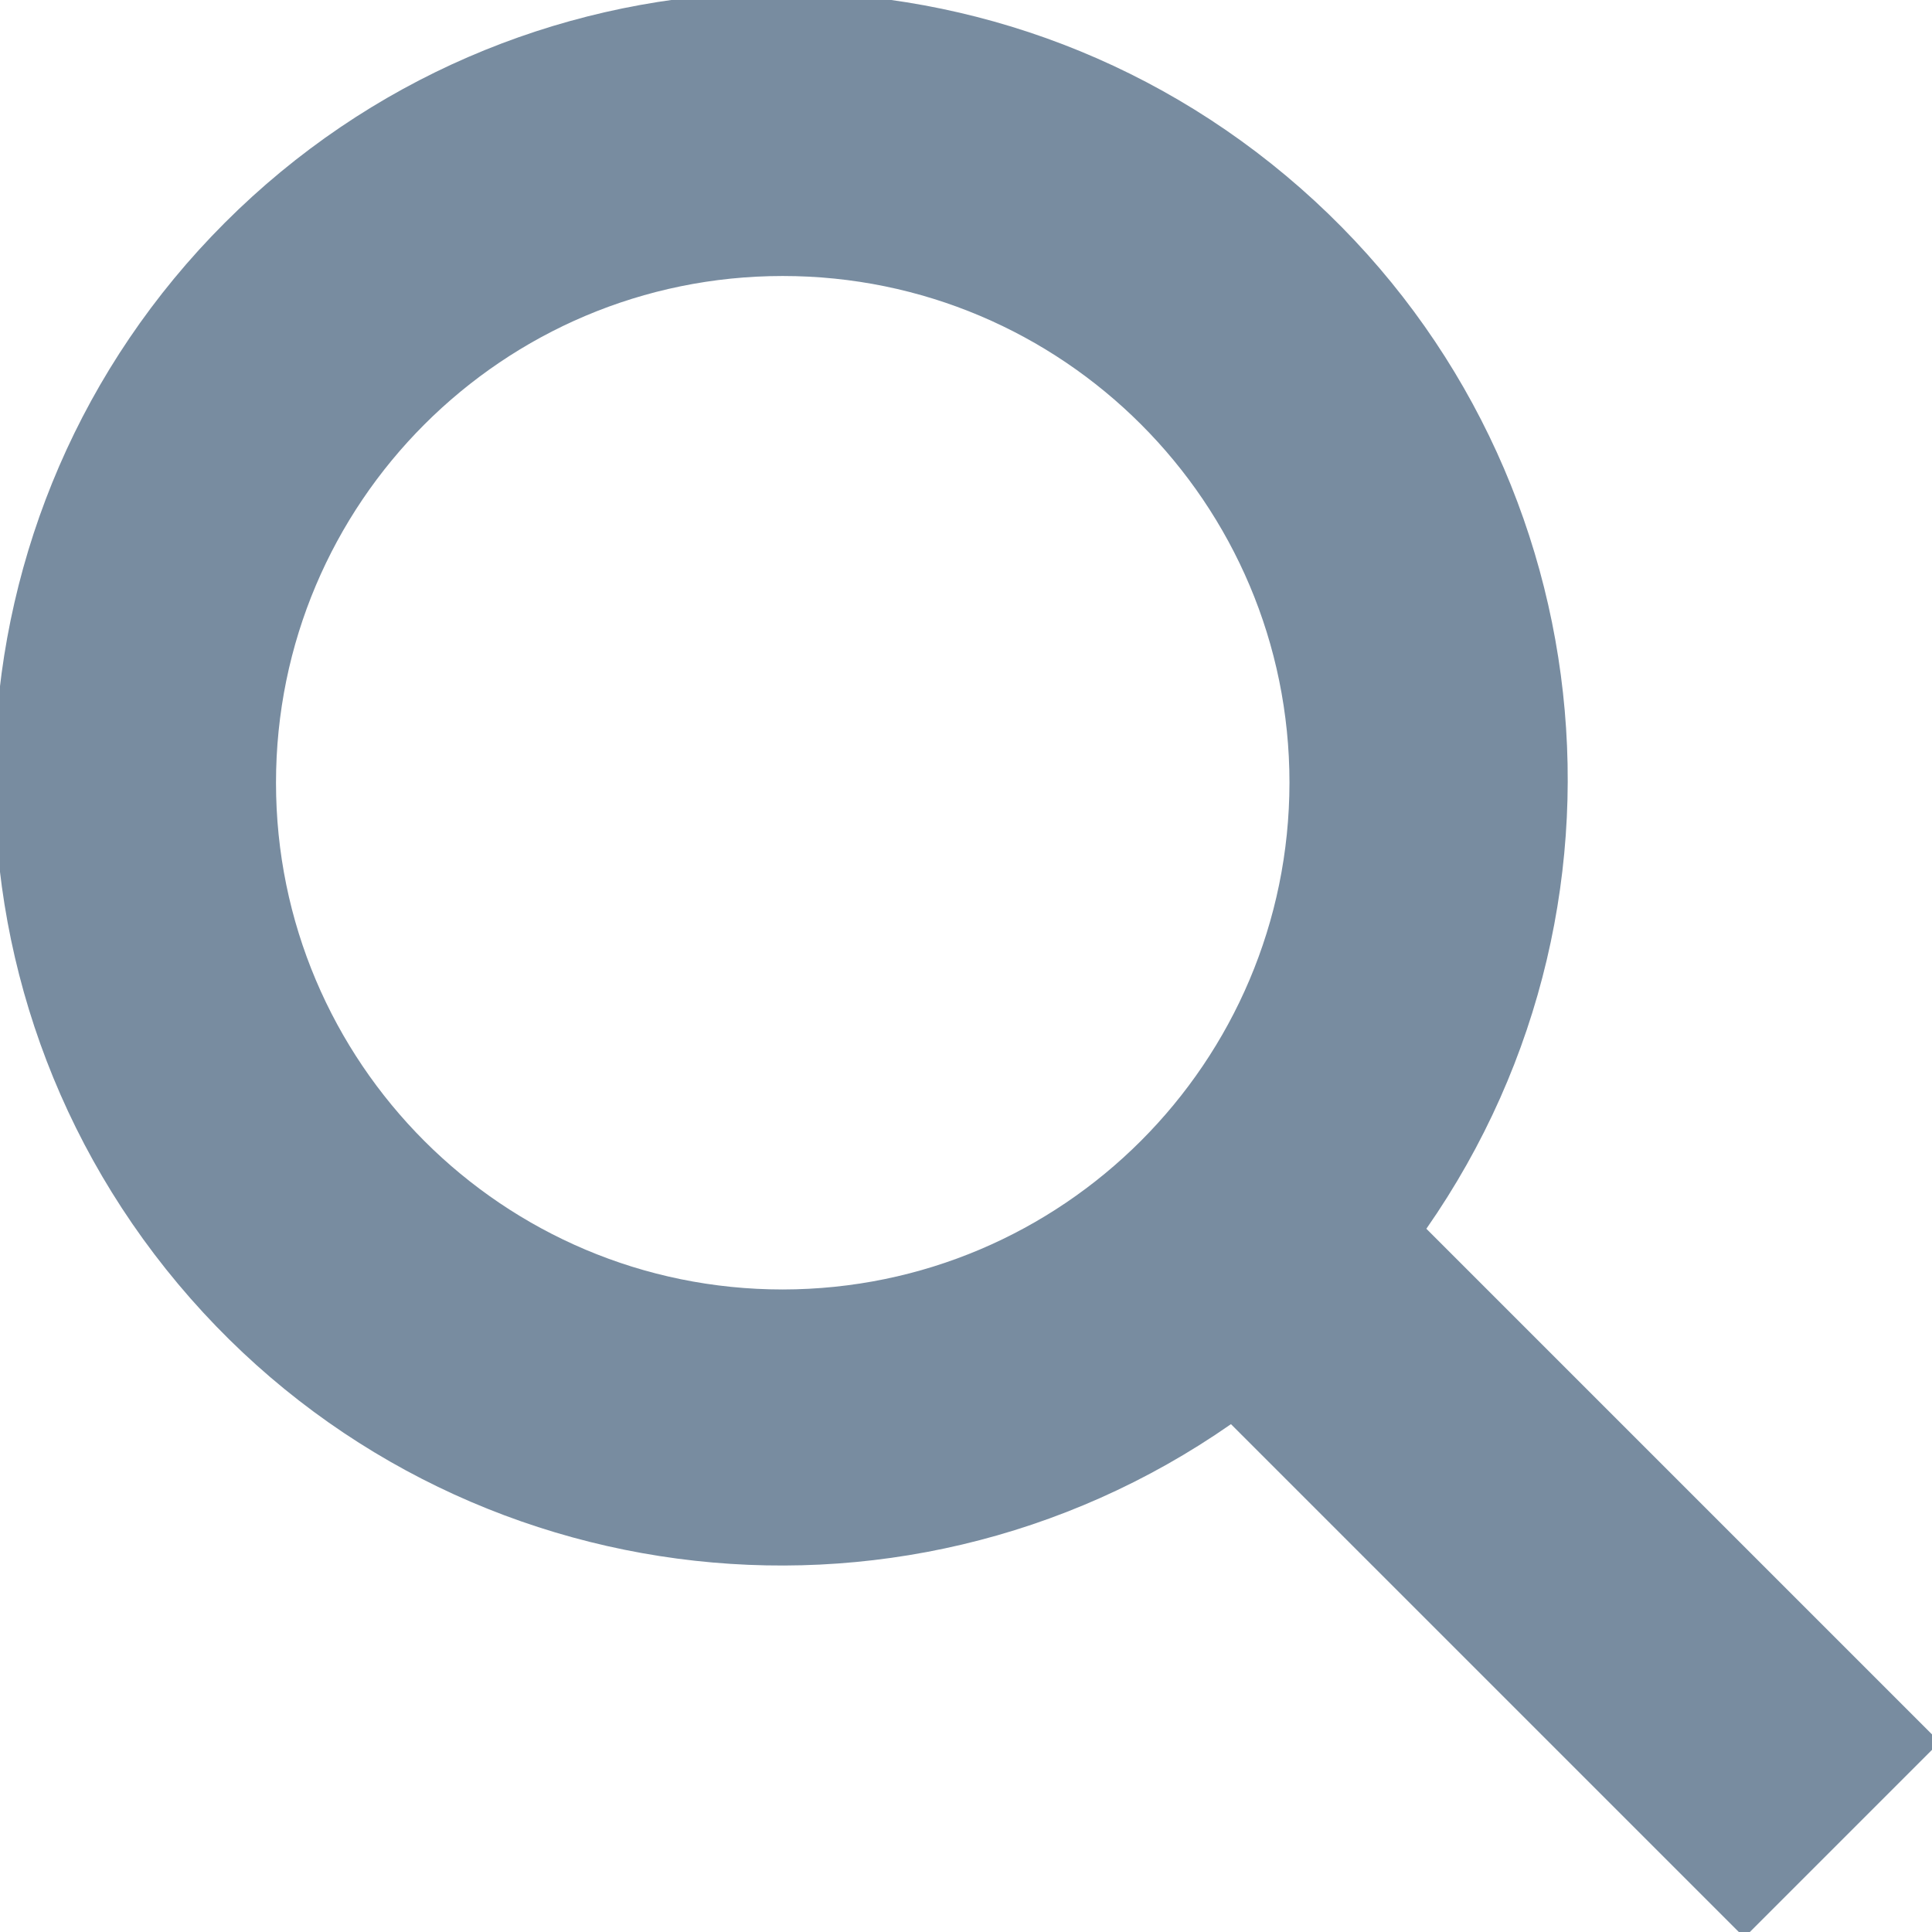
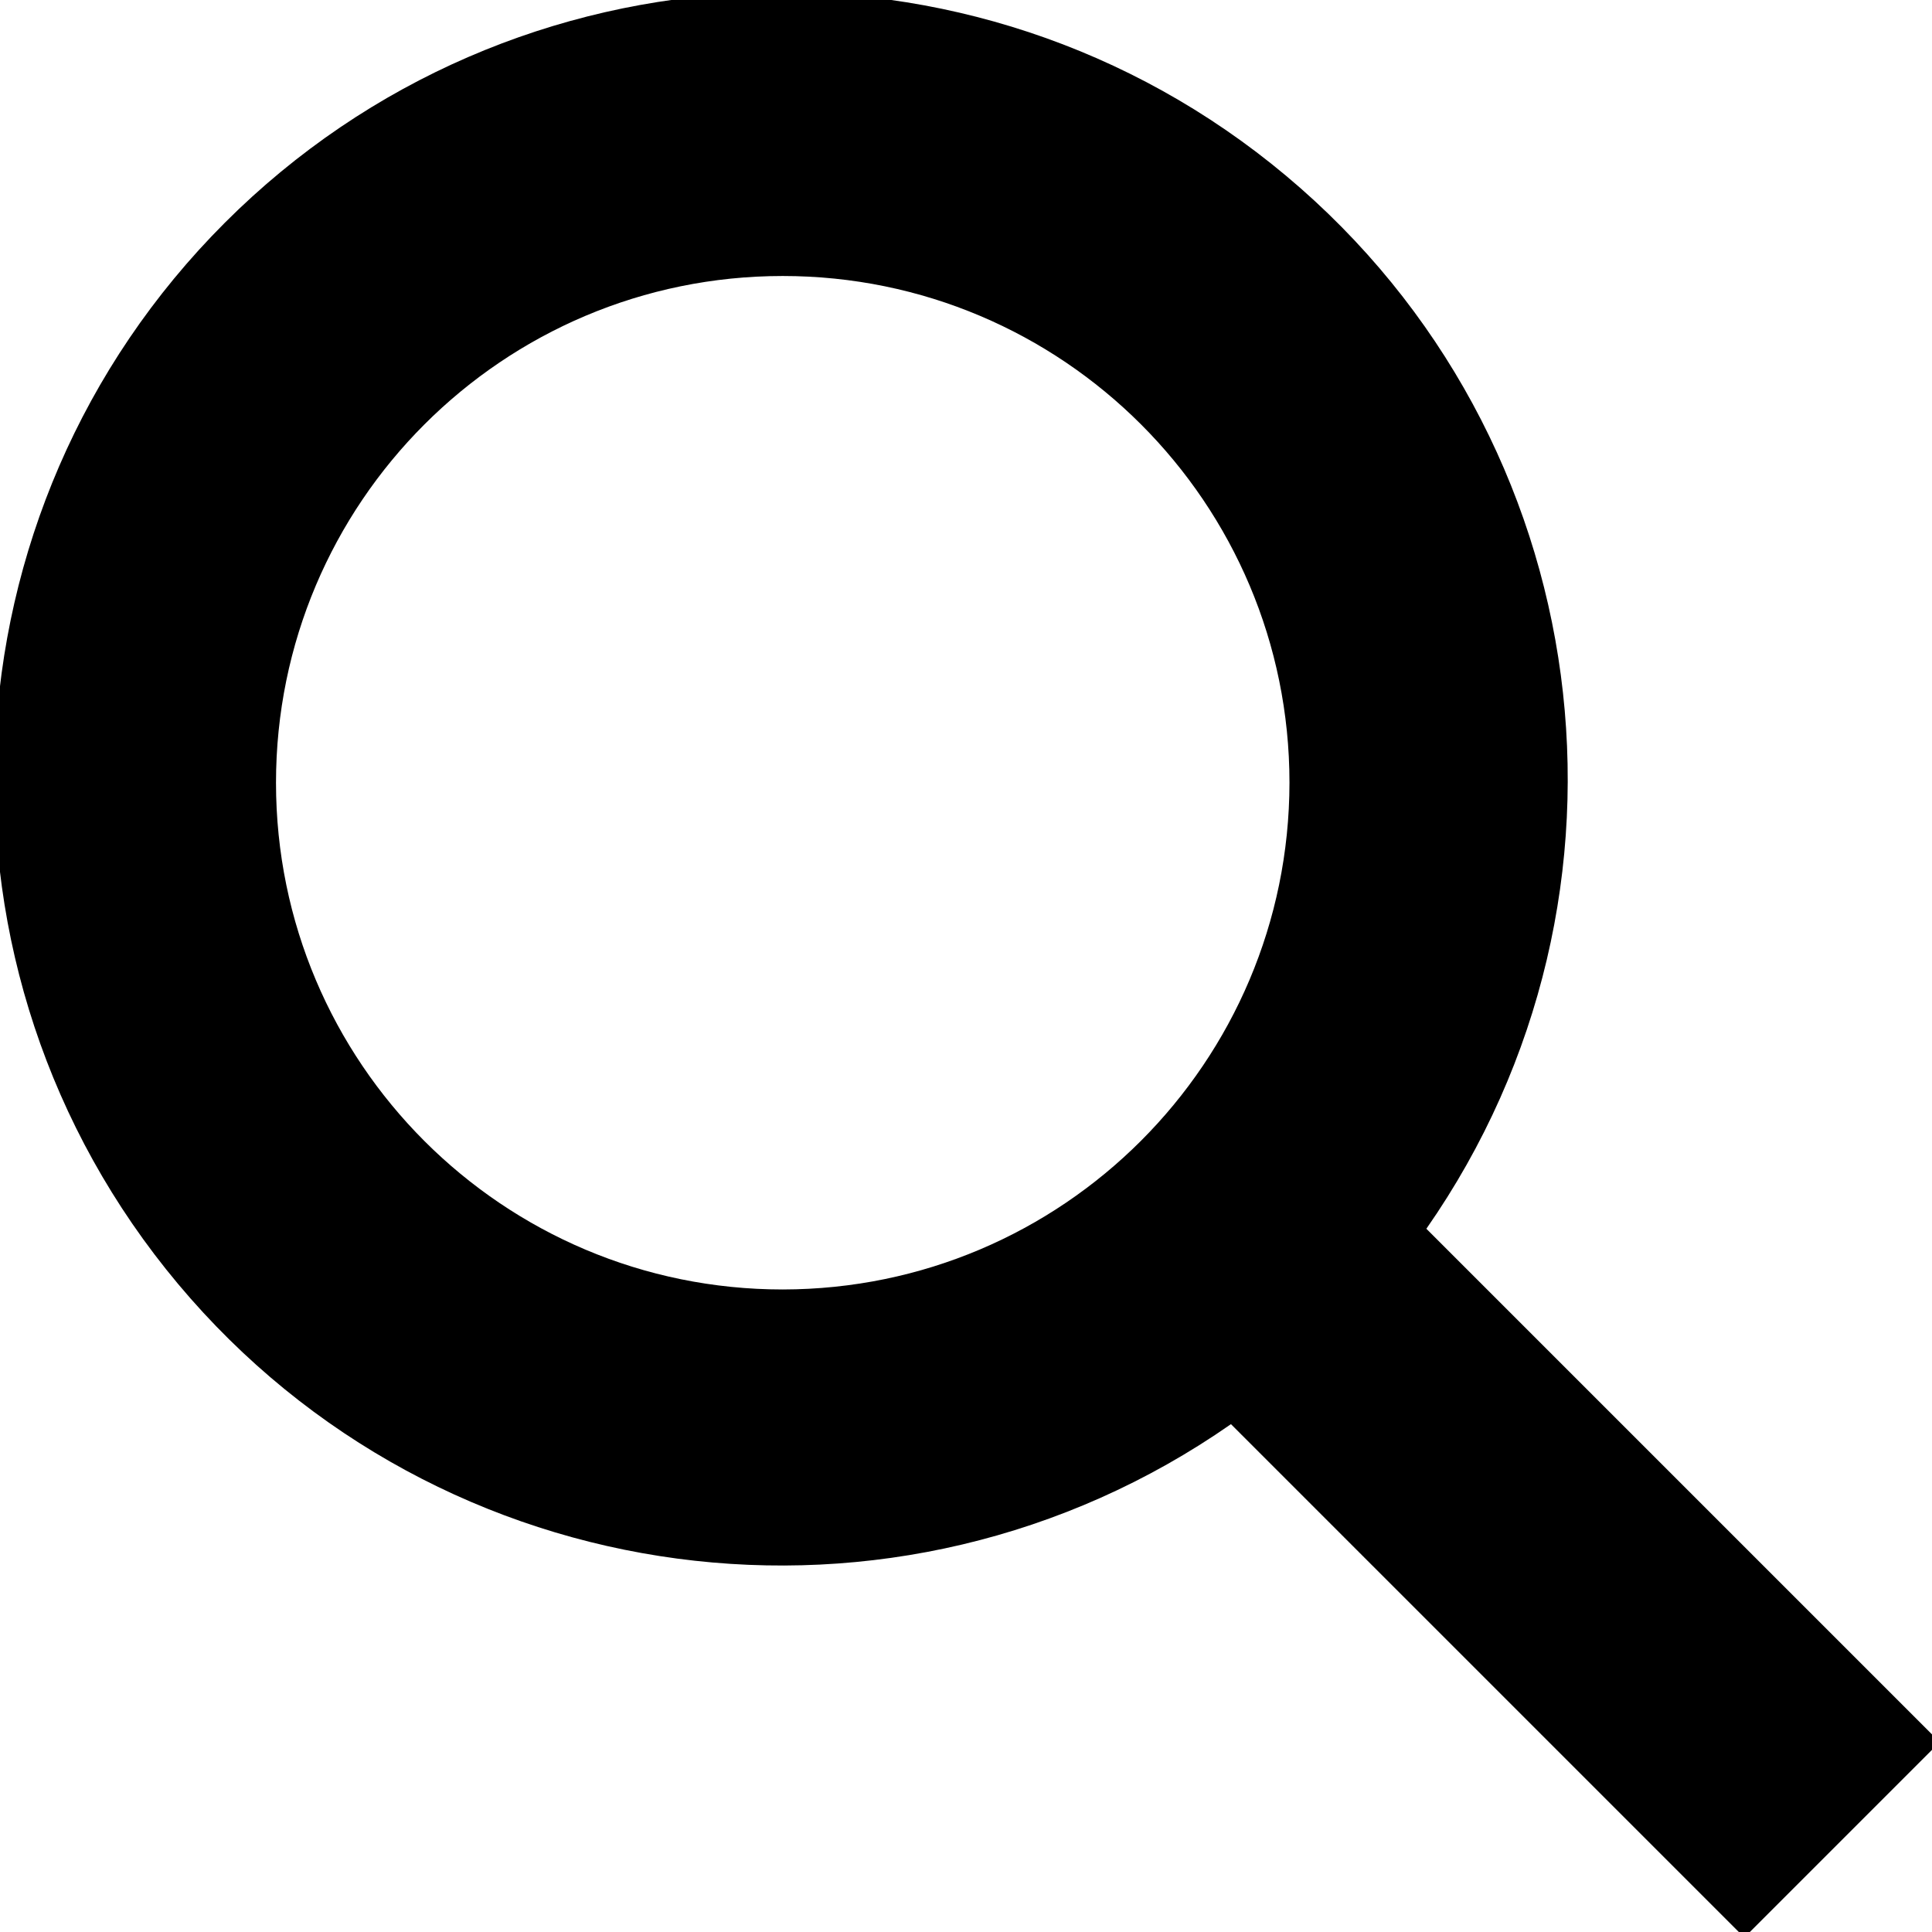
<svg xmlns="http://www.w3.org/2000/svg" id="search" viewBox="0 0 35 35">
-   <path d="M25.84,22.26A14.25,14.25,0,1,0,22.3,25.8l9.3,9.3,3.54-3.54Zm-11.66,1.1a9.18,9.18,0,1,1,9.18-9.18A9.19,9.19,0,0,1,14.18,23.36Z" style="fill:#788ca0" />
+   <path d="M25.84,22.26A14.25,14.25,0,1,0,22.3,25.8l9.3,9.3,3.54-3.54Zm-11.66,1.1a9.18,9.18,0,1,1,9.18-9.18A9.19,9.19,0,0,1,14.18,23.36Z" />
</svg>
